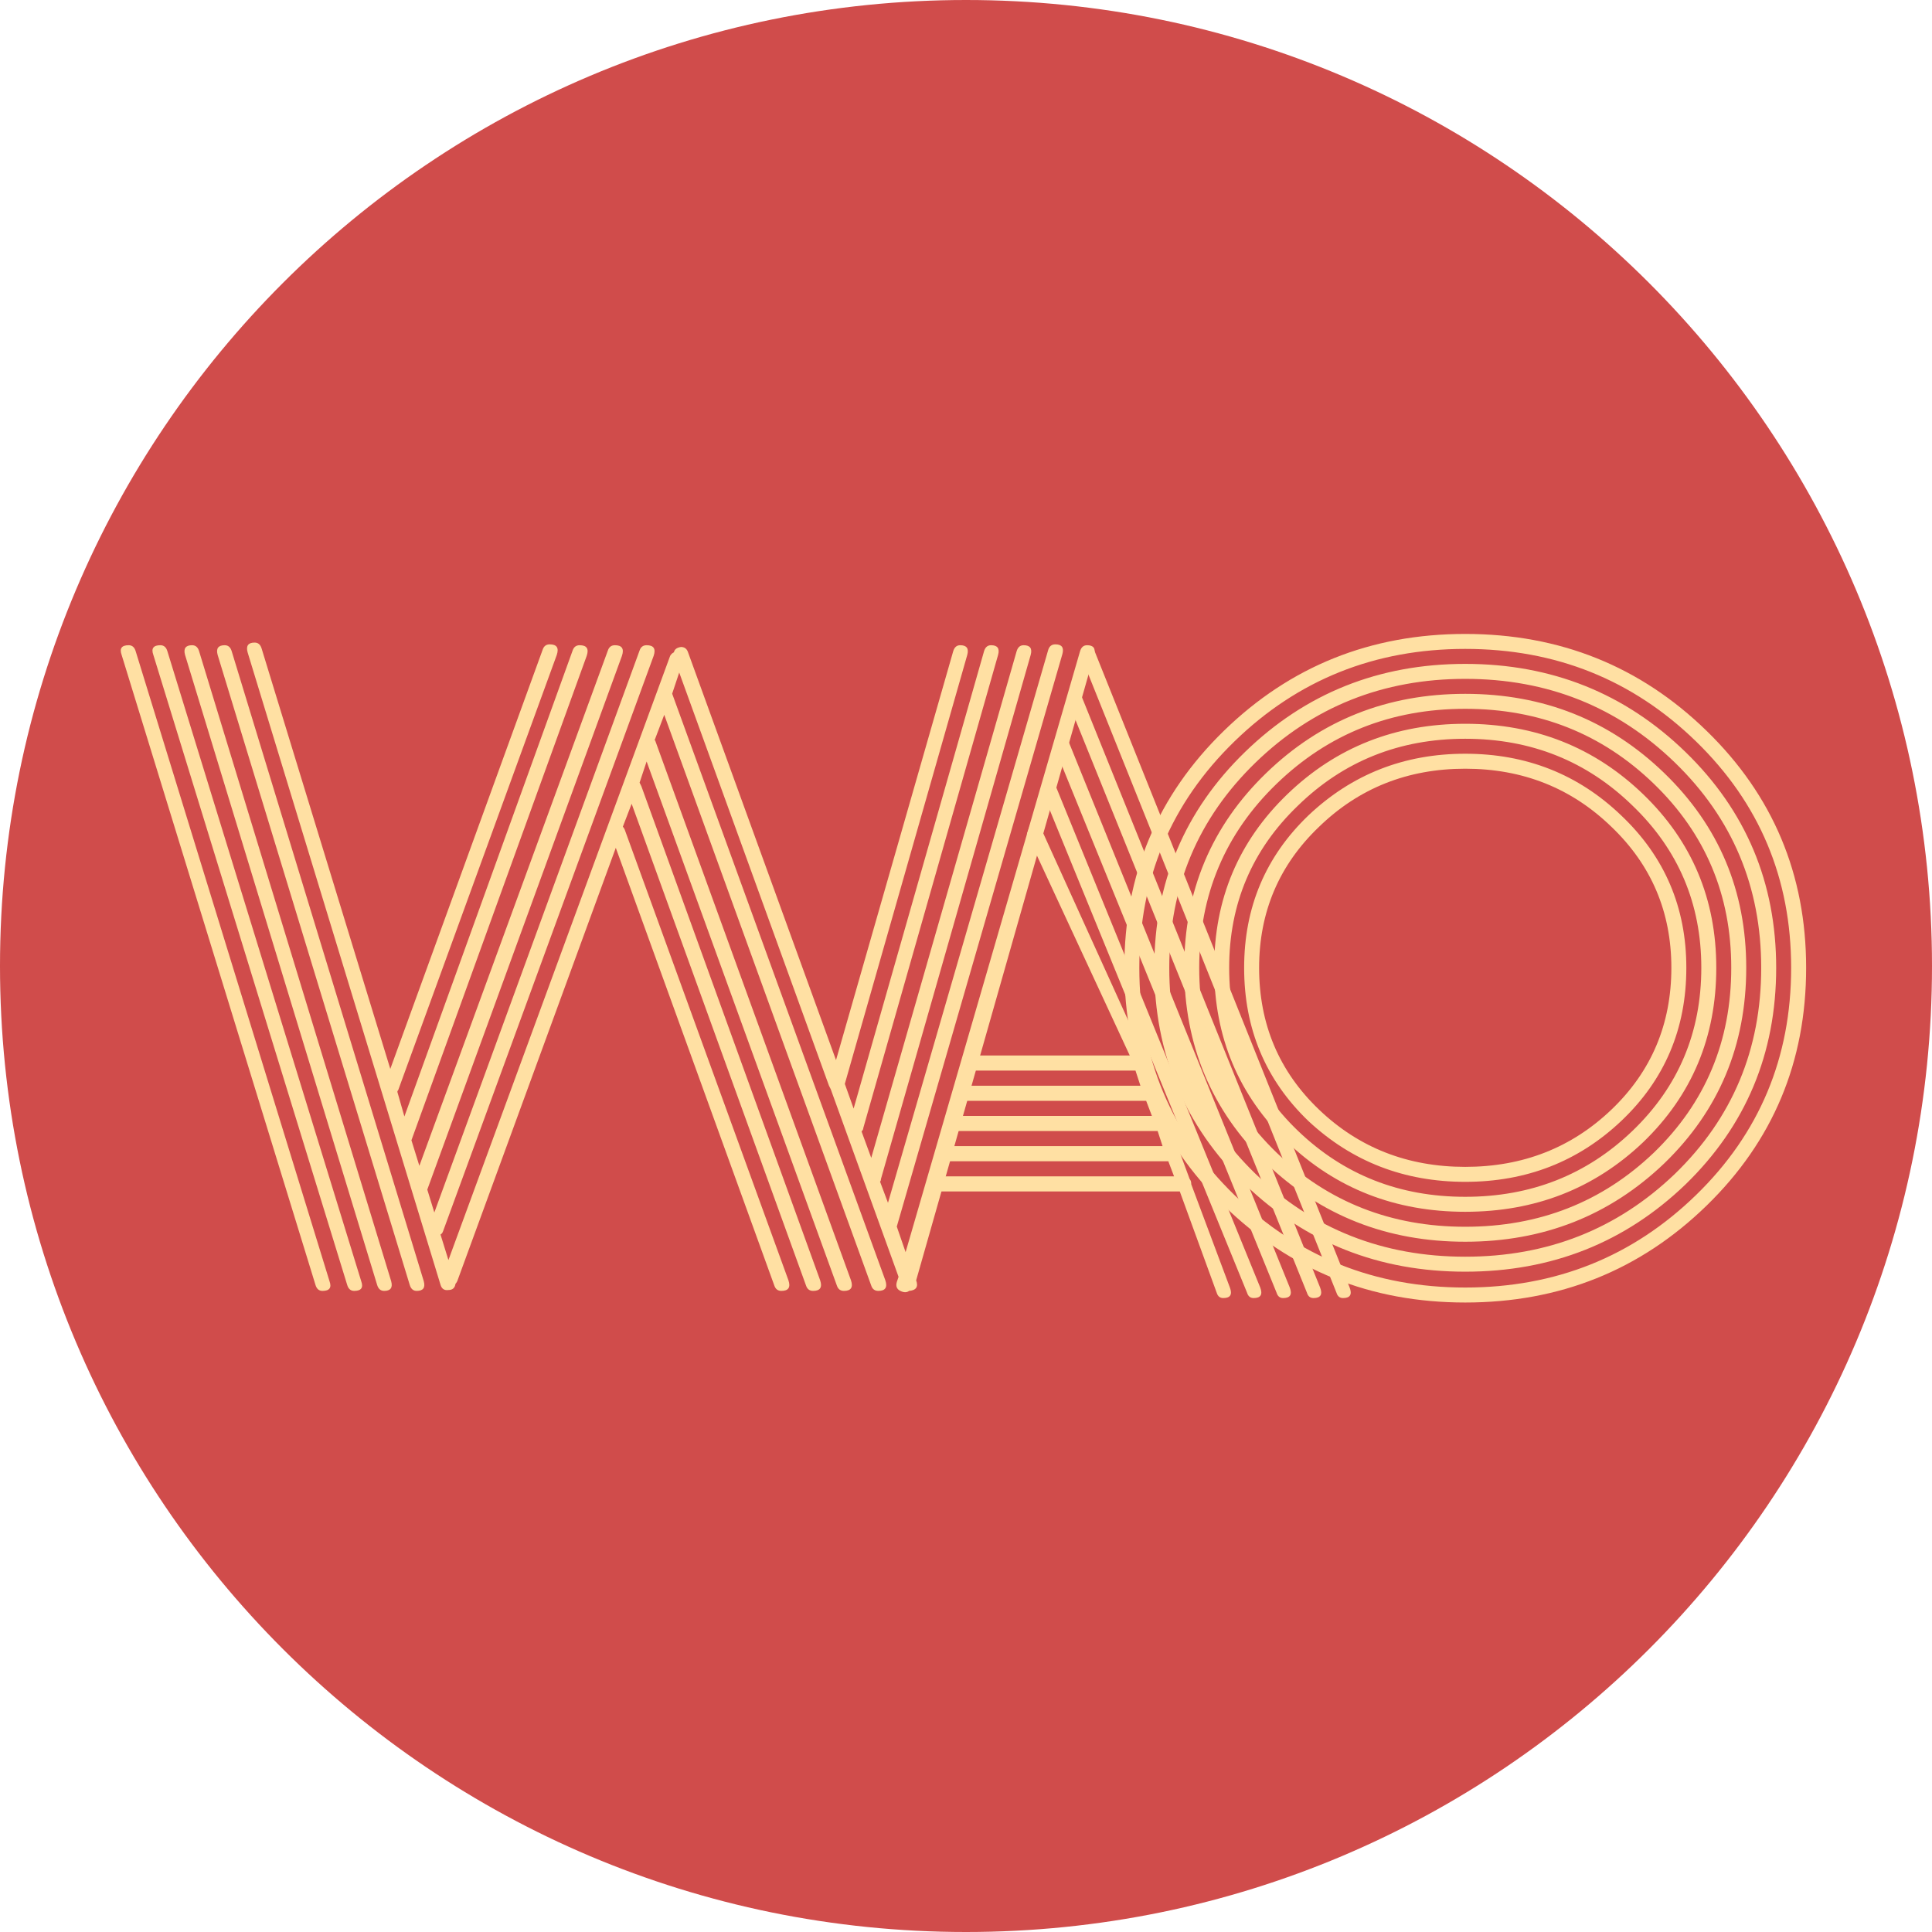
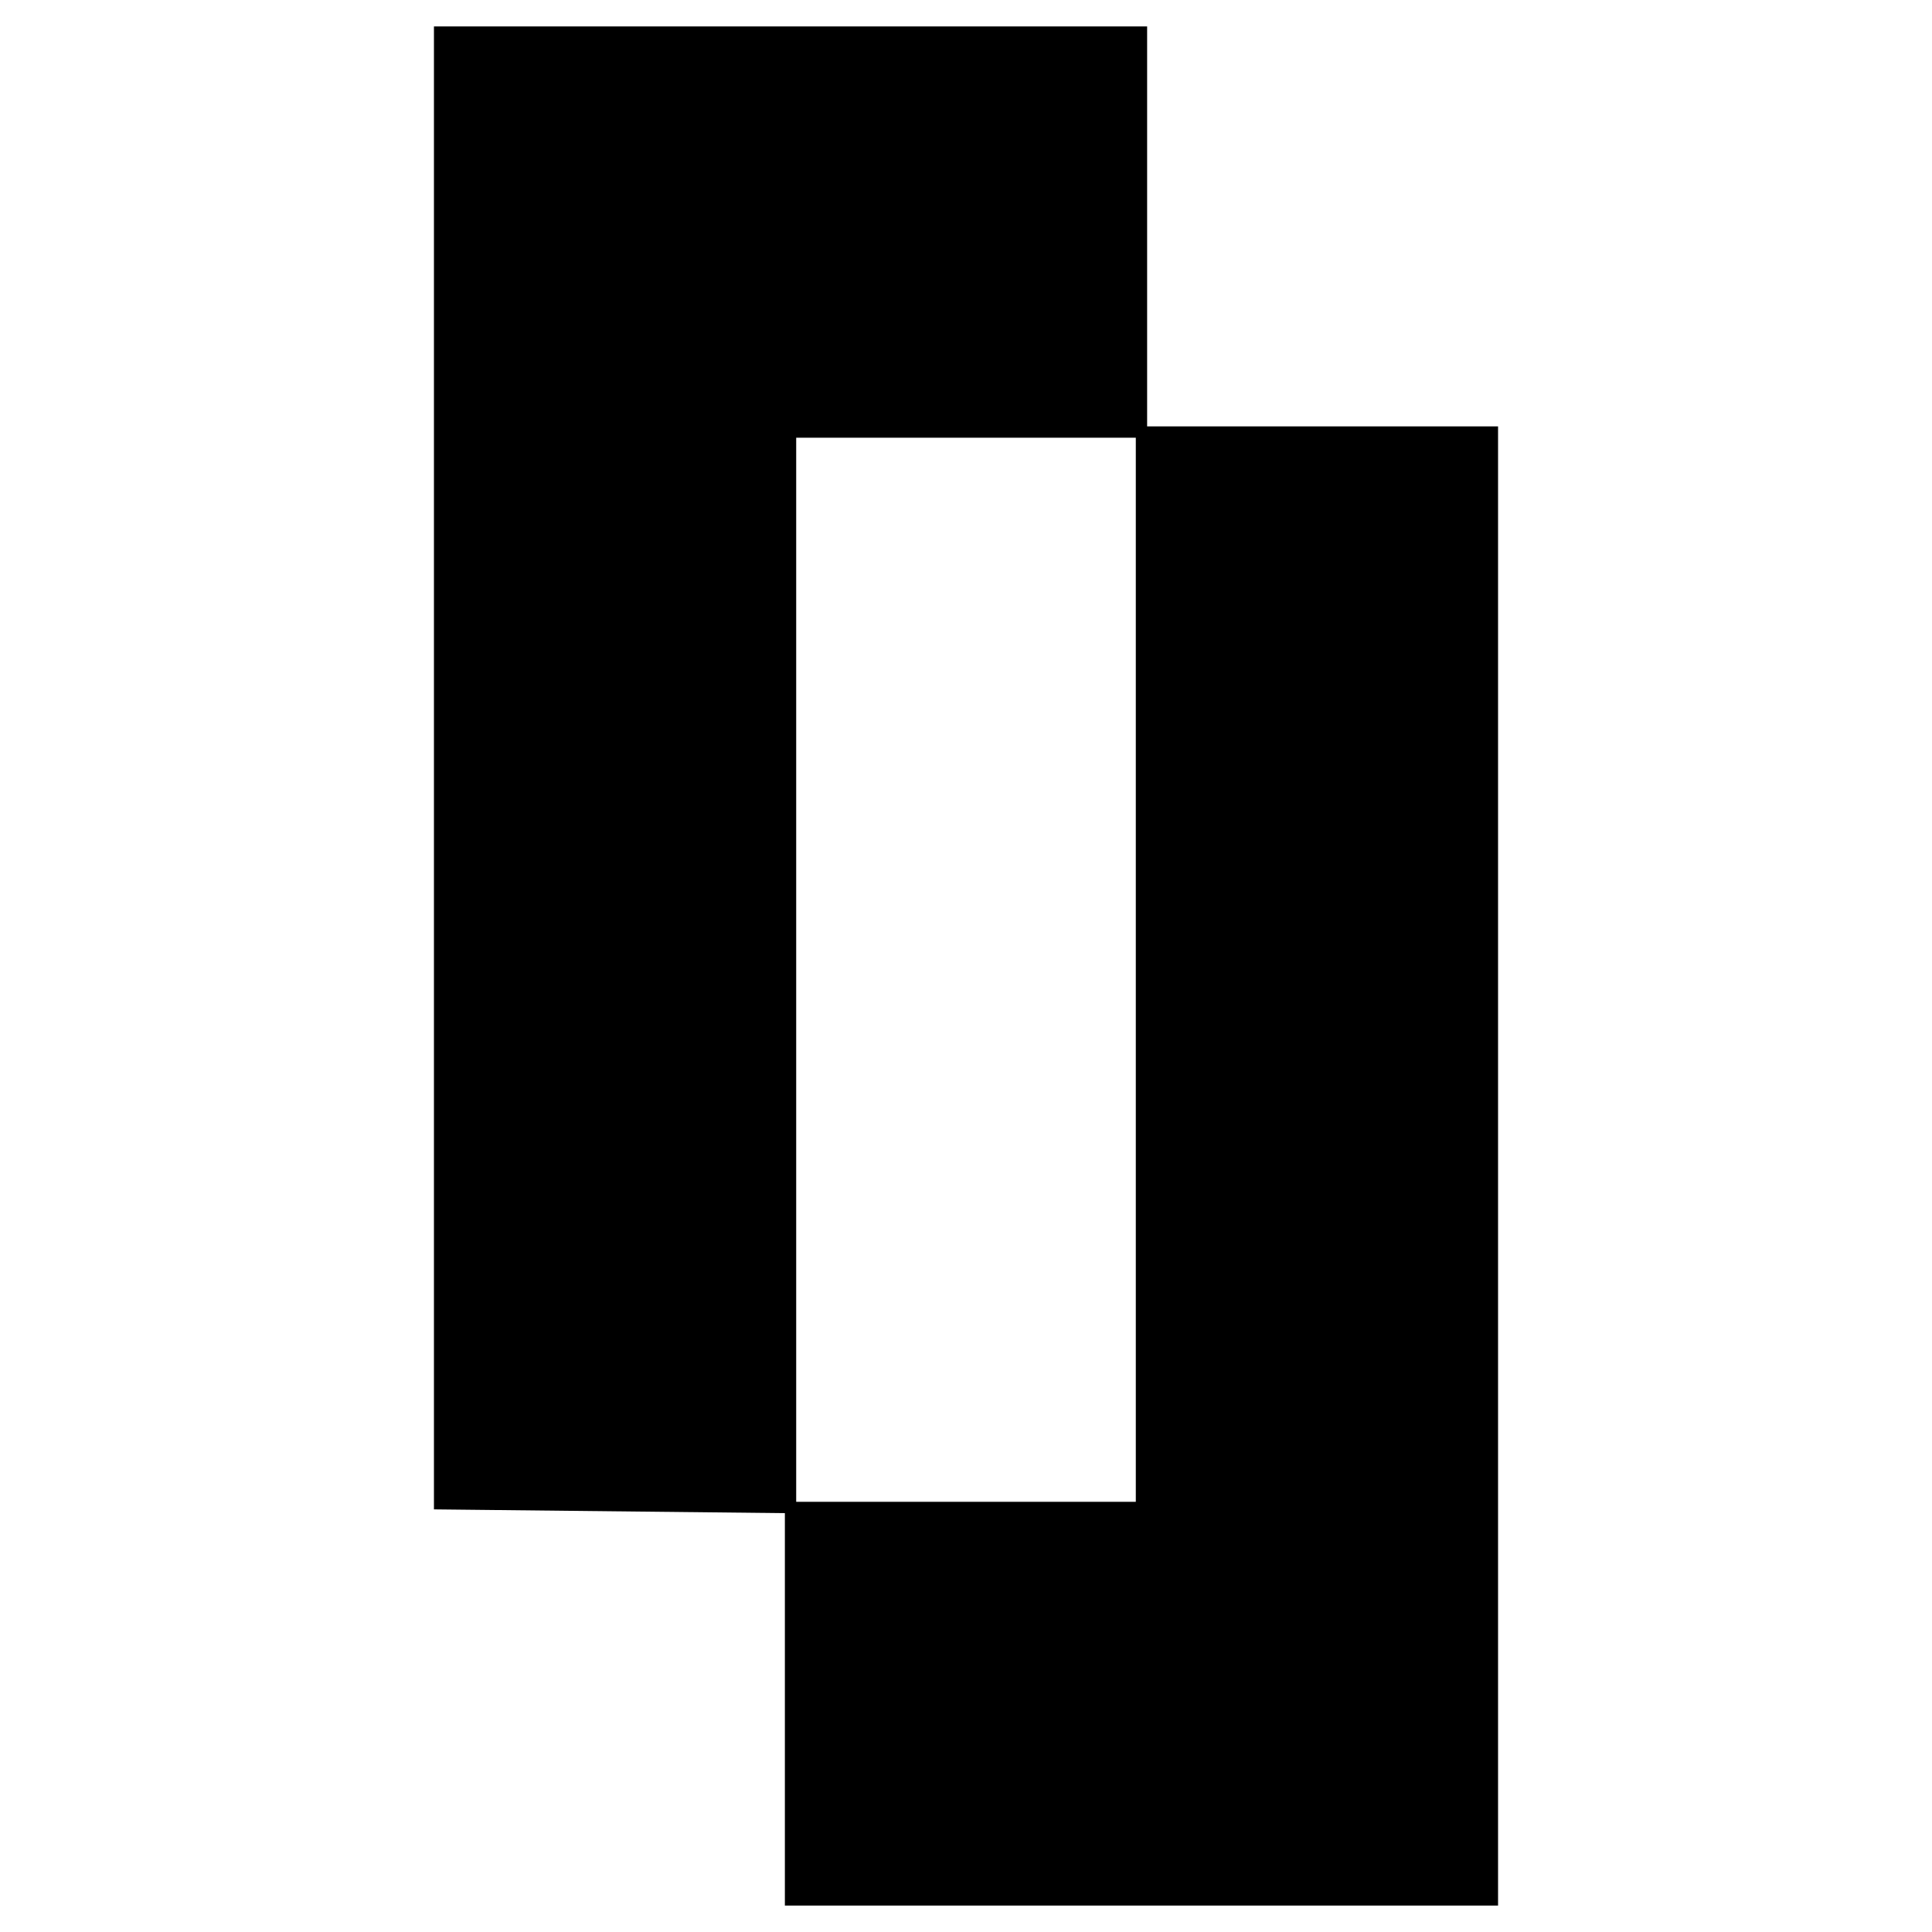
- <svg xmlns="http://www.w3.org/2000/svg" width="256" height="256" viewBox="0 0 256 256" fill="none">
-   <circle cx="128" cy="128" r="128" fill="#D04C4B" />
-   <path d="M17.984 86.312L43.662 169.767C43.974 170.622 43.662 171.05 42.729 171.05C42.262 171.05 41.95 170.778 41.795 170.233L16.117 86.779C15.806 85.923 16.117 85.495 17.05 85.495C17.517 85.495 17.829 85.768 17.984 86.312ZM22.186 86.312L47.864 169.767C48.175 170.622 47.864 171.05 46.931 171.05C46.464 171.05 46.152 170.778 45.997 170.233L20.319 86.779C20.007 85.923 20.319 85.495 21.252 85.495C21.719 85.495 22.03 85.768 22.186 86.312ZM26.388 86.312L51.833 169.767C52.066 170.622 51.755 171.05 50.899 171.05C50.432 171.05 50.121 170.778 49.965 170.233L24.52 86.779C24.287 85.923 24.598 85.495 25.454 85.495C25.921 85.495 26.232 85.768 26.388 86.312ZM30.707 86.312L56.151 169.767C56.385 170.622 56.074 171.05 55.218 171.05C54.751 171.05 54.44 170.778 54.284 170.233L28.839 86.779C28.606 85.923 28.917 85.495 29.773 85.495C30.24 85.495 30.551 85.768 30.707 86.312ZM73.776 86.779L52.767 144.439C52.689 144.516 52.65 144.594 52.65 144.672L53.584 147.94L75.877 86.196C76.032 85.729 76.344 85.495 76.811 85.495C77.744 85.495 78.056 85.962 77.744 86.896L54.517 151.092L55.568 154.476L80.546 86.196C80.701 85.729 81.013 85.495 81.479 85.495C82.413 85.495 82.724 85.962 82.413 86.896L56.618 157.628L57.552 160.662L84.748 86.196C84.903 85.729 85.214 85.495 85.681 85.495C86.615 85.495 86.926 85.962 86.615 86.896L58.719 163.114C58.641 163.347 58.525 163.503 58.369 163.58L59.419 166.965L88.716 87.129C88.794 86.818 88.988 86.585 89.299 86.429C89.377 86.04 89.689 85.807 90.233 85.729C90.7 85.729 91.011 85.962 91.167 86.429L110.776 140.47L126.299 86.312C126.455 85.768 126.766 85.495 127.233 85.495C128.089 85.495 128.4 85.923 128.167 86.779L111.943 143.621L113.11 146.89L130.385 86.312C130.54 85.768 130.852 85.495 131.318 85.495C132.174 85.495 132.486 85.923 132.252 86.779L114.394 149.457C114.394 149.613 114.316 149.769 114.161 149.924L115.445 153.426L134.703 86.312C134.859 85.768 135.17 85.495 135.637 85.495C136.493 85.495 136.804 85.923 136.571 86.779L116.729 156.227C116.729 156.383 116.69 156.499 116.612 156.577L117.662 159.379L138.905 86.079C139.061 85.612 139.372 85.379 139.839 85.379C140.695 85.379 141.006 85.807 140.773 86.663L118.829 162.53L119.997 165.915L143.107 86.312C143.263 85.768 143.574 85.495 144.041 85.495C144.897 85.495 145.208 85.923 144.974 86.779L121.397 169.65C121.709 170.506 121.397 170.973 120.464 171.05C120.152 171.284 119.763 171.284 119.296 171.05C118.829 170.817 118.674 170.428 118.829 169.883L119.063 169.183L110.076 144.322C109.998 144.166 109.92 144.011 109.842 143.855L90 89.114L89.066 91.915L117.312 169.65C117.623 170.584 117.312 171.05 116.378 171.05C115.911 171.05 115.6 170.817 115.445 170.35L88.016 94.716L86.732 98.101C86.809 98.101 86.848 98.14 86.848 98.218L112.76 169.65C113.071 170.584 112.76 171.05 111.826 171.05C111.359 171.05 111.048 170.817 110.893 170.35L85.681 100.902L84.748 103.704C84.825 103.859 84.903 104.015 84.981 104.17L108.675 169.65C108.986 170.584 108.675 171.05 107.741 171.05C107.274 171.05 106.963 170.817 106.807 170.35L83.697 106.505L82.53 109.54C82.608 109.617 82.686 109.734 82.763 109.89L104.473 169.65C104.784 170.584 104.473 171.05 103.539 171.05C103.072 171.05 102.761 170.817 102.605 170.35L81.596 112.341L60.587 169.767C60.509 169.922 60.431 170.039 60.353 170.117C60.275 170.661 59.964 170.934 59.419 170.934C58.875 171.012 58.525 170.778 58.369 170.233L32.807 86.429C32.574 85.573 32.885 85.145 33.741 85.145C34.208 85.145 34.519 85.418 34.675 85.962L51.716 141.637L71.908 86.079C72.064 85.612 72.375 85.379 72.842 85.379C73.776 85.379 74.087 85.846 73.776 86.779Z" fill="#FFE0A3" />
-   <path d="M144.98 86.127L178.829 170.587C179.191 171.529 178.901 172 177.959 172C177.524 172 177.235 171.765 177.09 171.294L144.002 88.835L144.98 86.127Z" fill="#FFE0A3" />
-   <path d="M143.024 91.543L174.916 170.587C175.278 171.529 174.988 172 174.046 172C173.611 172 173.321 171.765 173.176 171.294L142.045 94.251L143.024 91.543Z" fill="#FFE0A3" />
-   <path d="M141.067 96.959L170.894 170.587C171.256 171.529 170.966 172 170.024 172C169.589 172 169.3 171.765 169.155 171.294L139.98 99.666L141.067 96.959Z" fill="#FFE0A3" />
-   <path d="M139.111 102.256L166.981 170.587C167.343 171.529 167.053 172 166.111 172C165.676 172 165.386 171.765 165.242 171.294L138.132 104.964L139.111 102.256Z" fill="#FFE0A3" />
-   <path d="M149.698 139.86L136.067 110.497L137.045 107.789L151.763 140.213L156.22 152.339C156.292 152.496 156.328 152.614 156.328 152.693L157.633 156.224C157.778 156.381 157.85 156.617 157.85 156.931L162.959 170.587C163.321 171.529 163.031 172 162.089 172C161.654 172 161.365 171.765 161.22 171.294L156.328 157.873L122.981 157.873L123.742 155.871L155.567 155.871L154.807 153.87L124.503 153.87L125.264 151.868L154.046 151.868L153.393 149.867L125.916 149.867L126.677 147.866L152.633 147.866L151.872 145.864L127.438 145.864L128.199 143.863L151.111 143.863L150.459 141.861L128.851 141.861L129.612 139.86L149.698 139.86Z" fill="#FFE0A3" />
-   <path d="M194.151 84C206.679 84 217.34 88.28 226.132 96.839C234.925 105.398 239.322 115.864 239.322 128.236C239.322 140.687 234.925 151.191 226.132 159.751C217.34 168.31 206.679 172.59 194.151 172.59C181.623 172.59 170.963 168.31 162.17 159.751C153.377 151.191 148.981 140.687 148.981 128.236C148.981 115.864 153.377 105.398 162.17 96.839C170.963 88.28 181.623 84 194.151 84ZM194.151 85.984C182.168 85.984 171.975 90.069 163.571 98.24C155.167 106.41 150.965 116.409 150.965 128.236C150.965 140.142 155.167 150.18 163.571 158.35C171.975 166.52 182.168 170.605 194.151 170.605C206.134 170.605 216.328 166.52 224.732 158.35C233.135 150.18 237.337 140.142 237.337 128.236C237.337 116.409 233.135 106.41 224.732 98.24C216.328 90.069 206.134 85.984 194.151 85.984ZM194.151 87.968C205.59 87.968 215.316 91.859 223.331 99.64C231.346 107.422 235.353 116.954 235.353 128.236C235.353 139.597 231.346 149.168 223.331 156.949C215.316 164.653 205.59 168.505 194.151 168.505C182.713 168.505 172.986 164.653 164.972 156.949C156.957 149.168 152.95 139.597 152.95 128.236C152.95 116.954 156.957 107.422 164.972 99.64C172.986 91.859 182.713 87.968 194.151 87.968ZM194.151 89.953C183.258 89.953 173.998 93.649 166.372 101.041C158.747 108.433 154.934 117.498 154.934 128.236C154.934 139.052 158.747 148.157 166.372 155.549C173.998 162.863 183.258 166.52 194.151 166.52C205.045 166.52 214.305 162.863 221.93 155.549C229.556 148.157 233.369 139.052 233.369 128.236C233.369 117.498 229.556 108.433 221.93 101.041C214.305 93.649 205.045 89.953 194.151 89.953ZM194.151 91.937C204.5 91.937 213.293 95.439 220.53 102.442C227.766 109.445 231.385 118.043 231.385 128.236C231.385 138.508 227.766 147.145 220.53 154.148C213.293 161.073 204.5 164.536 194.151 164.536C183.802 164.536 175.009 161.073 167.773 154.148C160.536 147.145 156.918 138.508 156.918 128.236C156.918 118.043 160.536 109.445 167.773 102.442C175.009 95.439 183.802 91.937 194.151 91.937ZM194.151 93.921C184.347 93.921 176.021 97.228 169.173 103.842C162.326 110.456 158.902 118.588 158.902 128.236C158.902 137.963 162.326 146.133 169.173 152.747C176.021 159.284 184.347 162.552 194.151 162.552C203.956 162.552 212.282 159.284 219.129 152.747C225.977 146.133 229.4 137.963 229.4 128.236C229.4 118.588 225.977 110.456 219.129 103.842C212.282 97.228 203.956 93.921 194.151 93.921ZM194.151 95.905C203.411 95.905 211.27 99.018 217.729 105.243C224.187 111.468 227.416 119.132 227.416 128.236C227.416 137.418 224.187 145.122 217.729 151.347C211.27 157.494 203.411 160.568 194.151 160.568C184.892 160.568 177.033 157.494 170.574 151.347C164.116 145.122 160.886 137.418 160.886 128.236C160.886 119.132 164.116 111.468 170.574 105.243C177.033 99.018 184.892 95.905 194.151 95.905ZM194.151 97.89C185.436 97.89 178.044 100.846 171.975 106.76C165.905 112.596 162.871 119.755 162.871 128.236C162.871 136.796 165.905 143.994 171.975 149.83C178.044 155.665 185.436 158.583 194.151 158.583C202.866 158.583 210.259 155.665 216.328 149.83C222.397 143.994 225.432 136.796 225.432 128.236C225.432 119.755 222.397 112.596 216.328 106.76C210.259 100.846 202.866 97.89 194.151 97.89ZM194.151 99.874C202.244 99.874 209.13 102.597 214.811 108.044C220.569 113.491 223.448 120.222 223.448 128.236C223.448 136.329 220.569 143.099 214.811 148.546C209.13 153.915 202.244 156.599 194.151 156.599C186.059 156.599 179.133 153.915 173.375 148.546C167.695 143.099 164.855 136.329 164.855 128.236C164.855 120.222 167.695 113.491 173.375 108.044C179.133 102.597 186.059 99.874 194.151 99.874ZM194.151 101.858C186.526 101.858 180.067 104.426 174.776 109.561C169.485 114.619 166.839 120.844 166.839 128.236C166.839 135.707 169.485 141.97 174.776 147.028C180.067 152.086 186.526 154.615 194.151 154.615C201.777 154.615 208.235 152.086 213.527 147.028C218.818 141.97 221.464 135.707 221.464 128.236C221.464 120.844 218.818 114.619 213.527 109.561C208.235 104.426 201.777 101.858 194.151 101.858Z" fill="#FFE0A3" />
+ <svg xmlns="http://www.w3.org/2000/svg" version="1.1" width="512" height="512">
+   <path d="M0 0 C62.37 0 124.74 0 189 0 C189 34.98 189 69.96 189 106 C219.69 106 250.38 106 282 106 C282 235.36 282 364.72 282 498 C219.63 498 157.26 498 93 498 C93 463.68 93 429.36 93 394 C62.31 393.67 31.62 393.34 0 393 C0 263.31 0 133.62 0 0 Z M96 109 C96 202.06 96 295.12 96 391 C125.7 391 155.4 391 186 391 C186 297.94 186 204.88 186 109 C156.3 109 126.6 109 96 109 Z " fill="#000000" transform="translate(115,7)" />
</svg>
